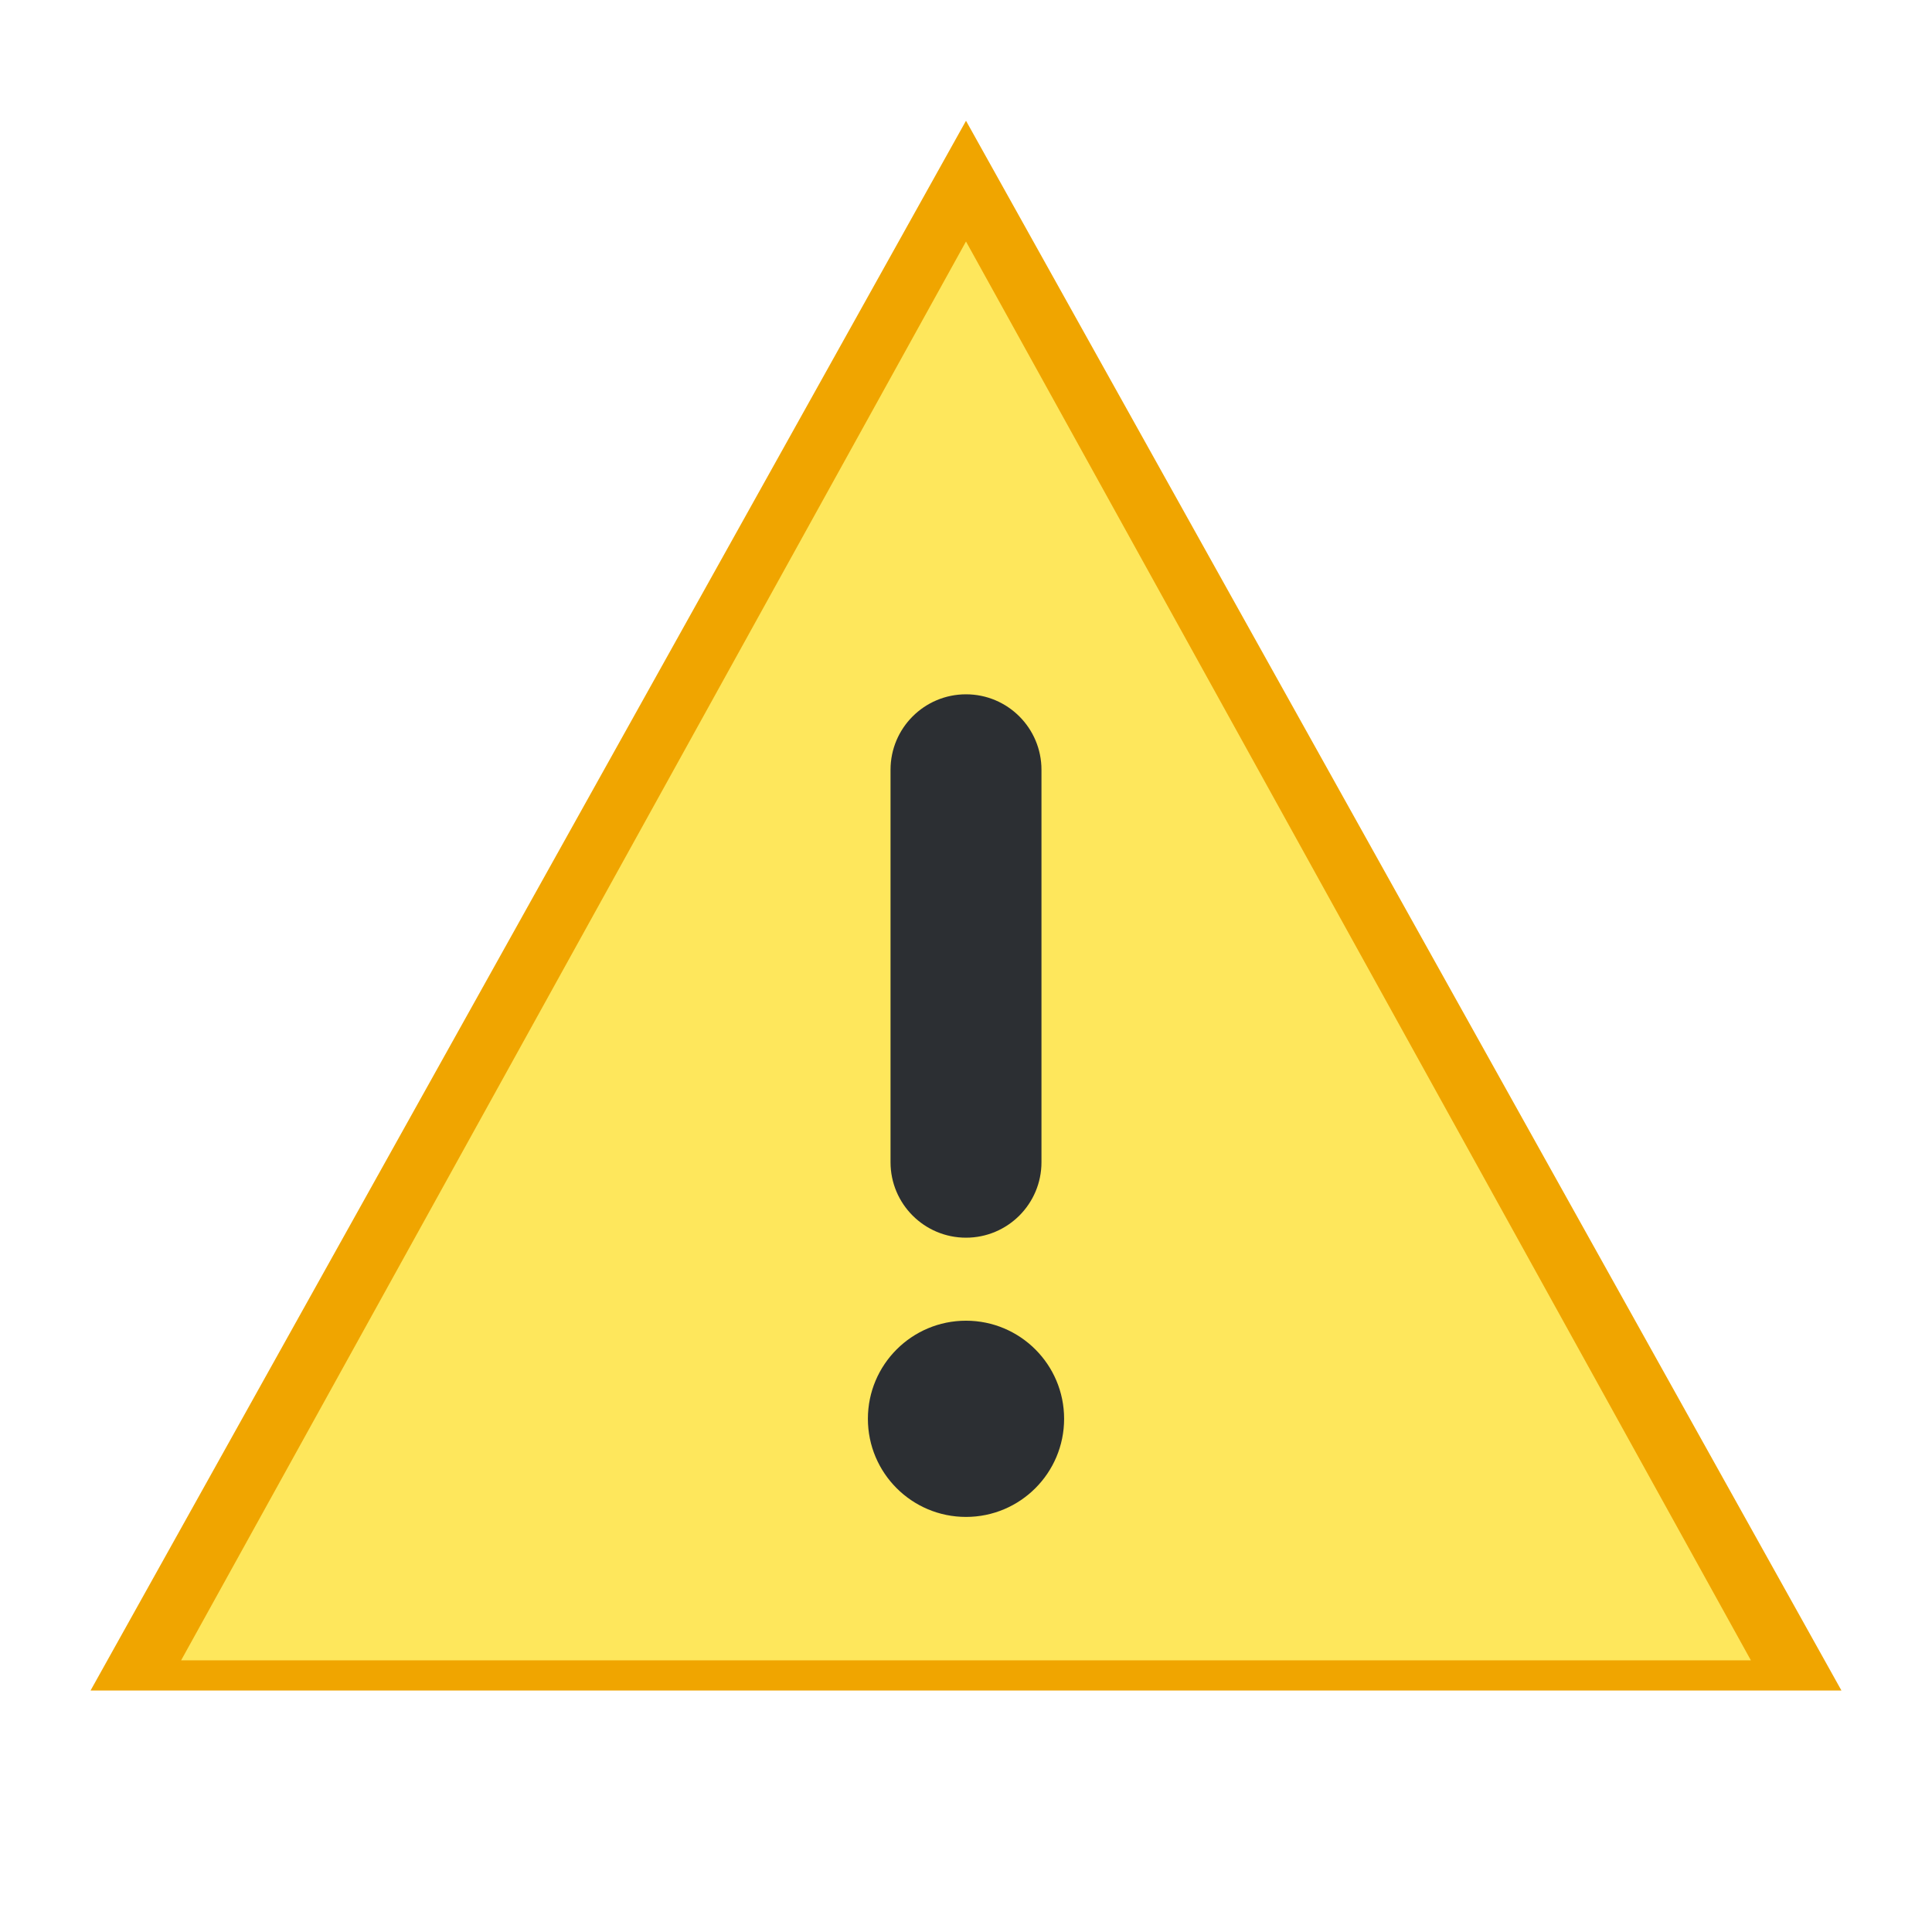
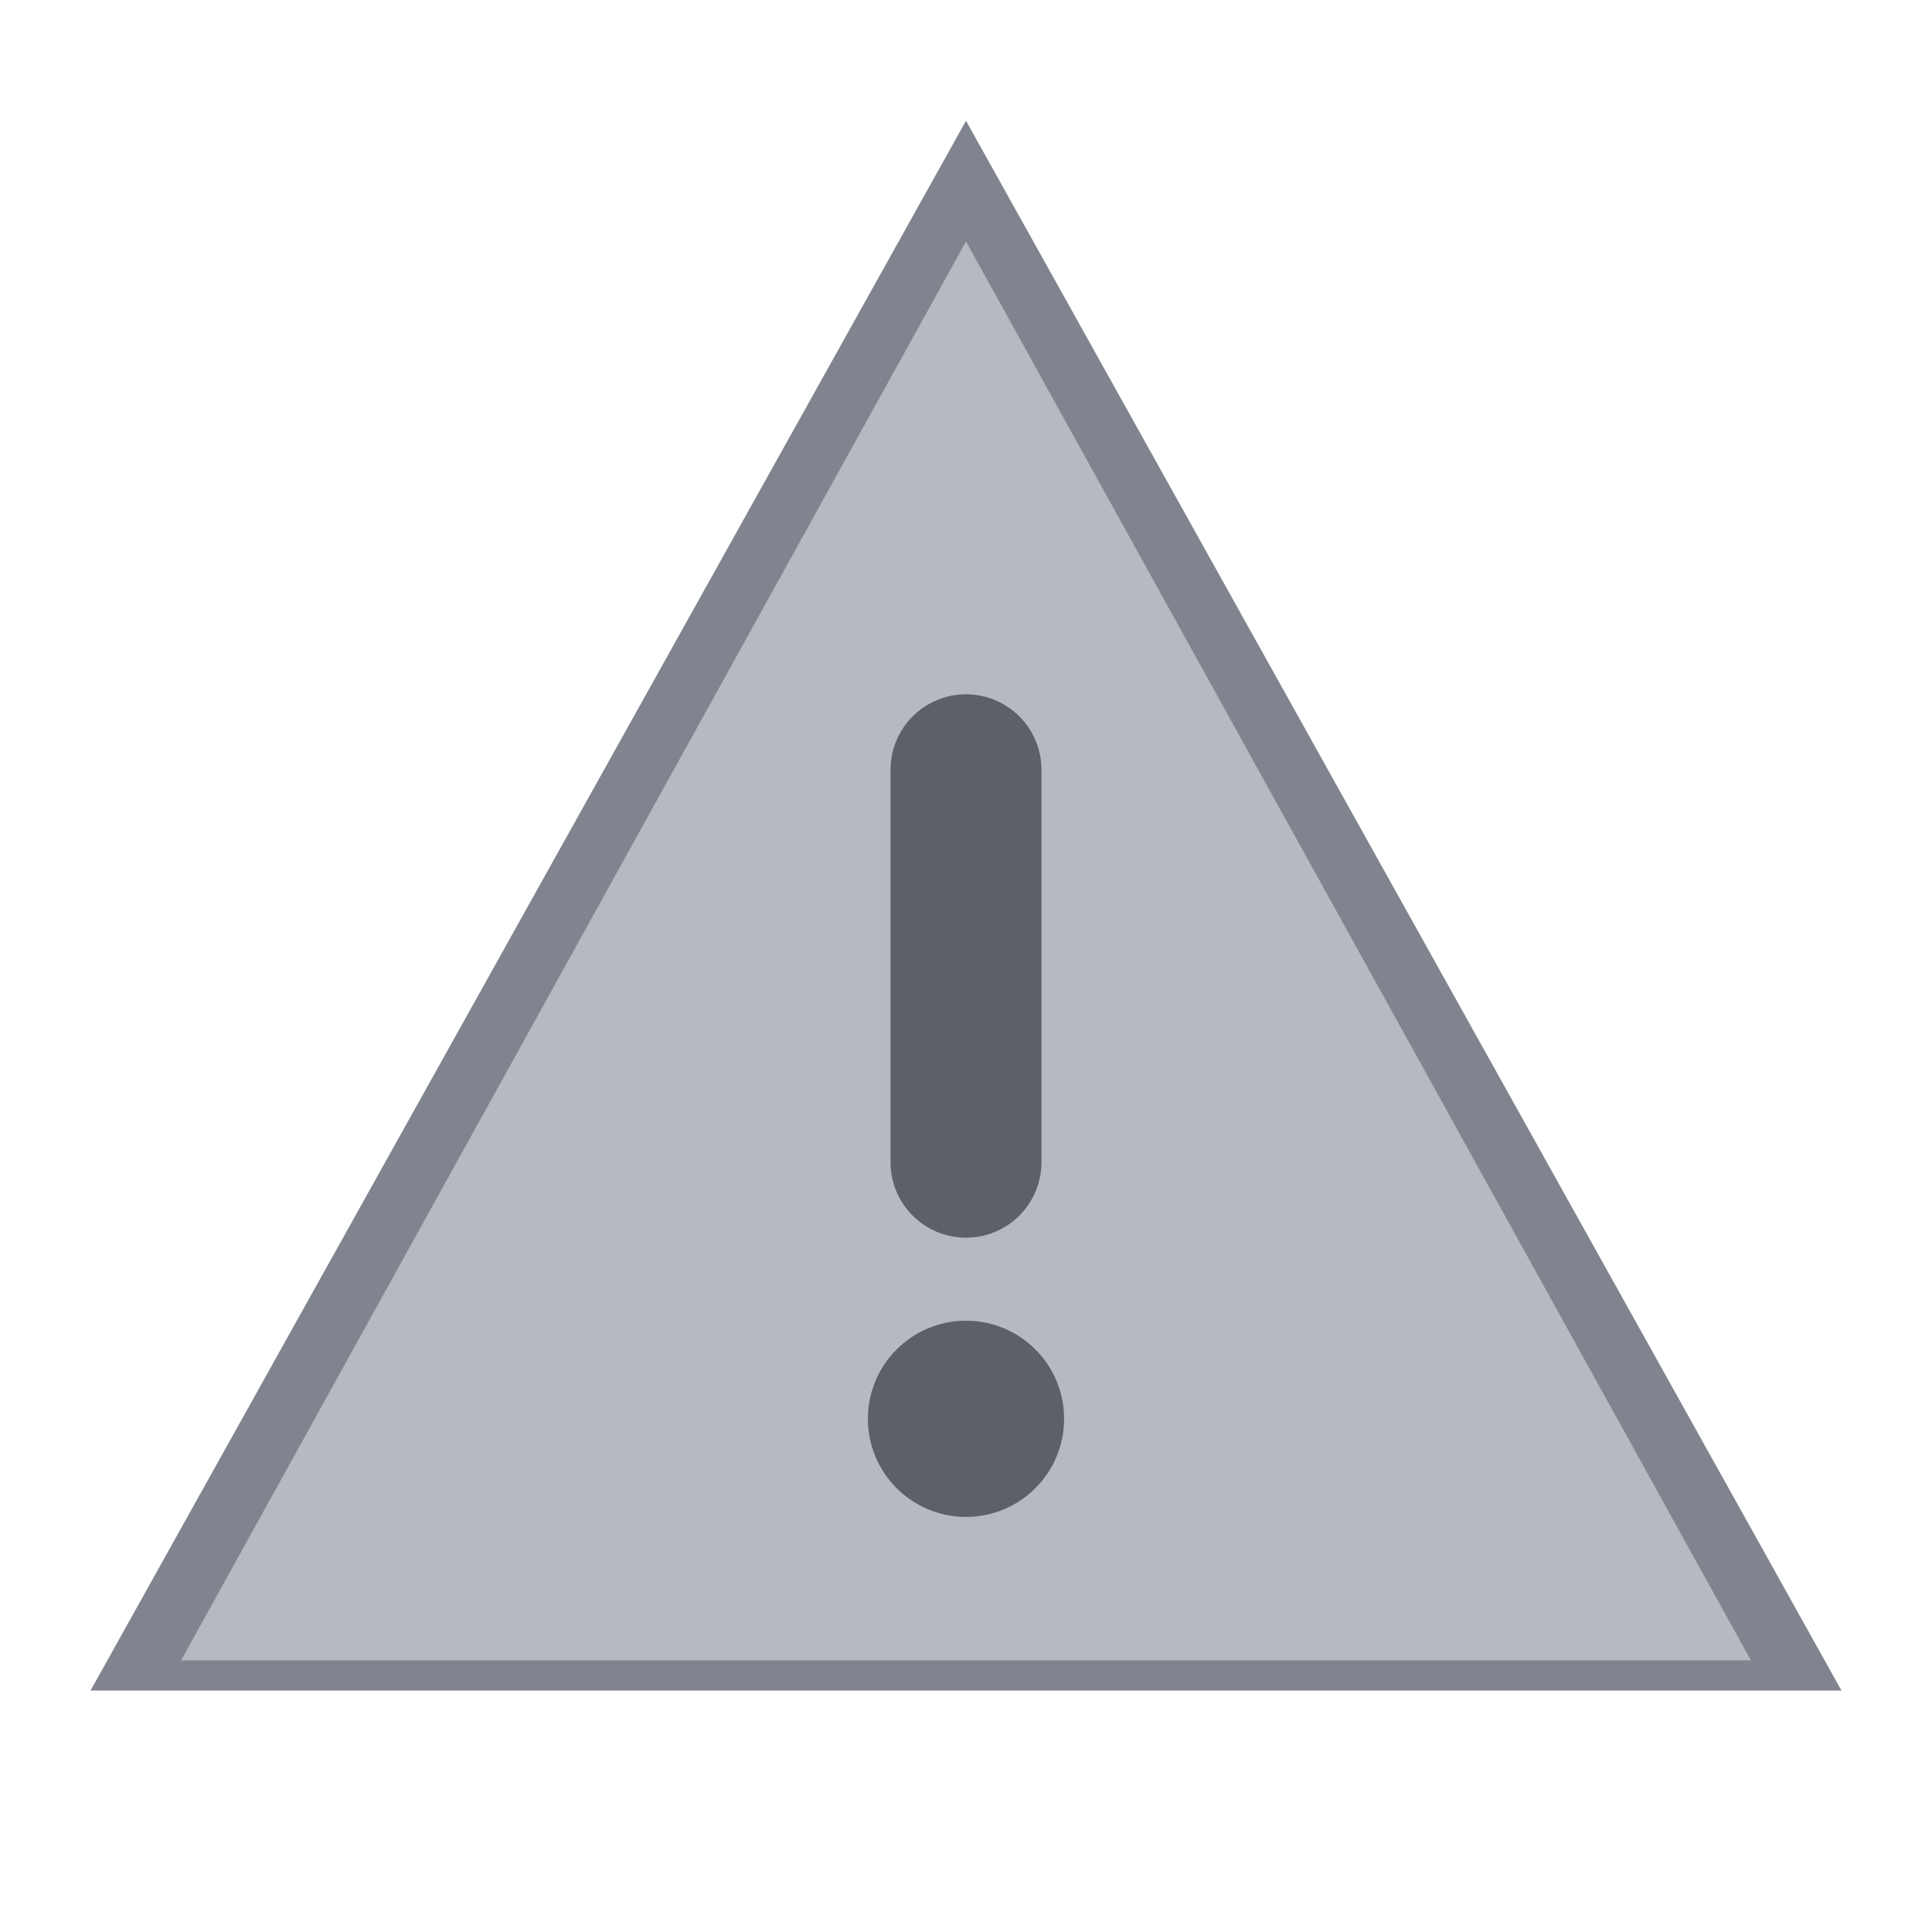
<svg xmlns="http://www.w3.org/2000/svg" viewBox="0 0 128 128">
-   <path d="M64 8 L122 112 L6 112 Z" fill="#f0a500" />
-   <path d="M64 16 L116 110 L12 110 Z" fill="#FEE75C" />
-   <rect x="59" y="46" width="10" height="36" rx="5" fill="#2C2F33" />
-   <circle cx="64" cy="94" r="6.5" fill="#2C2F33" />
+   <path d="M64 8 L122 112 L6 112 Z" fill="#80848E" />
+   <path d="M64 16 L116 110 L12 110 Z" fill="#B5BAC1" />
+   <rect x="59" y="46" width="10" height="36" rx="5" fill="#5C6069" />
+   <circle cx="64" cy="94" r="6.5" fill="#5C6069" />
</svg>
